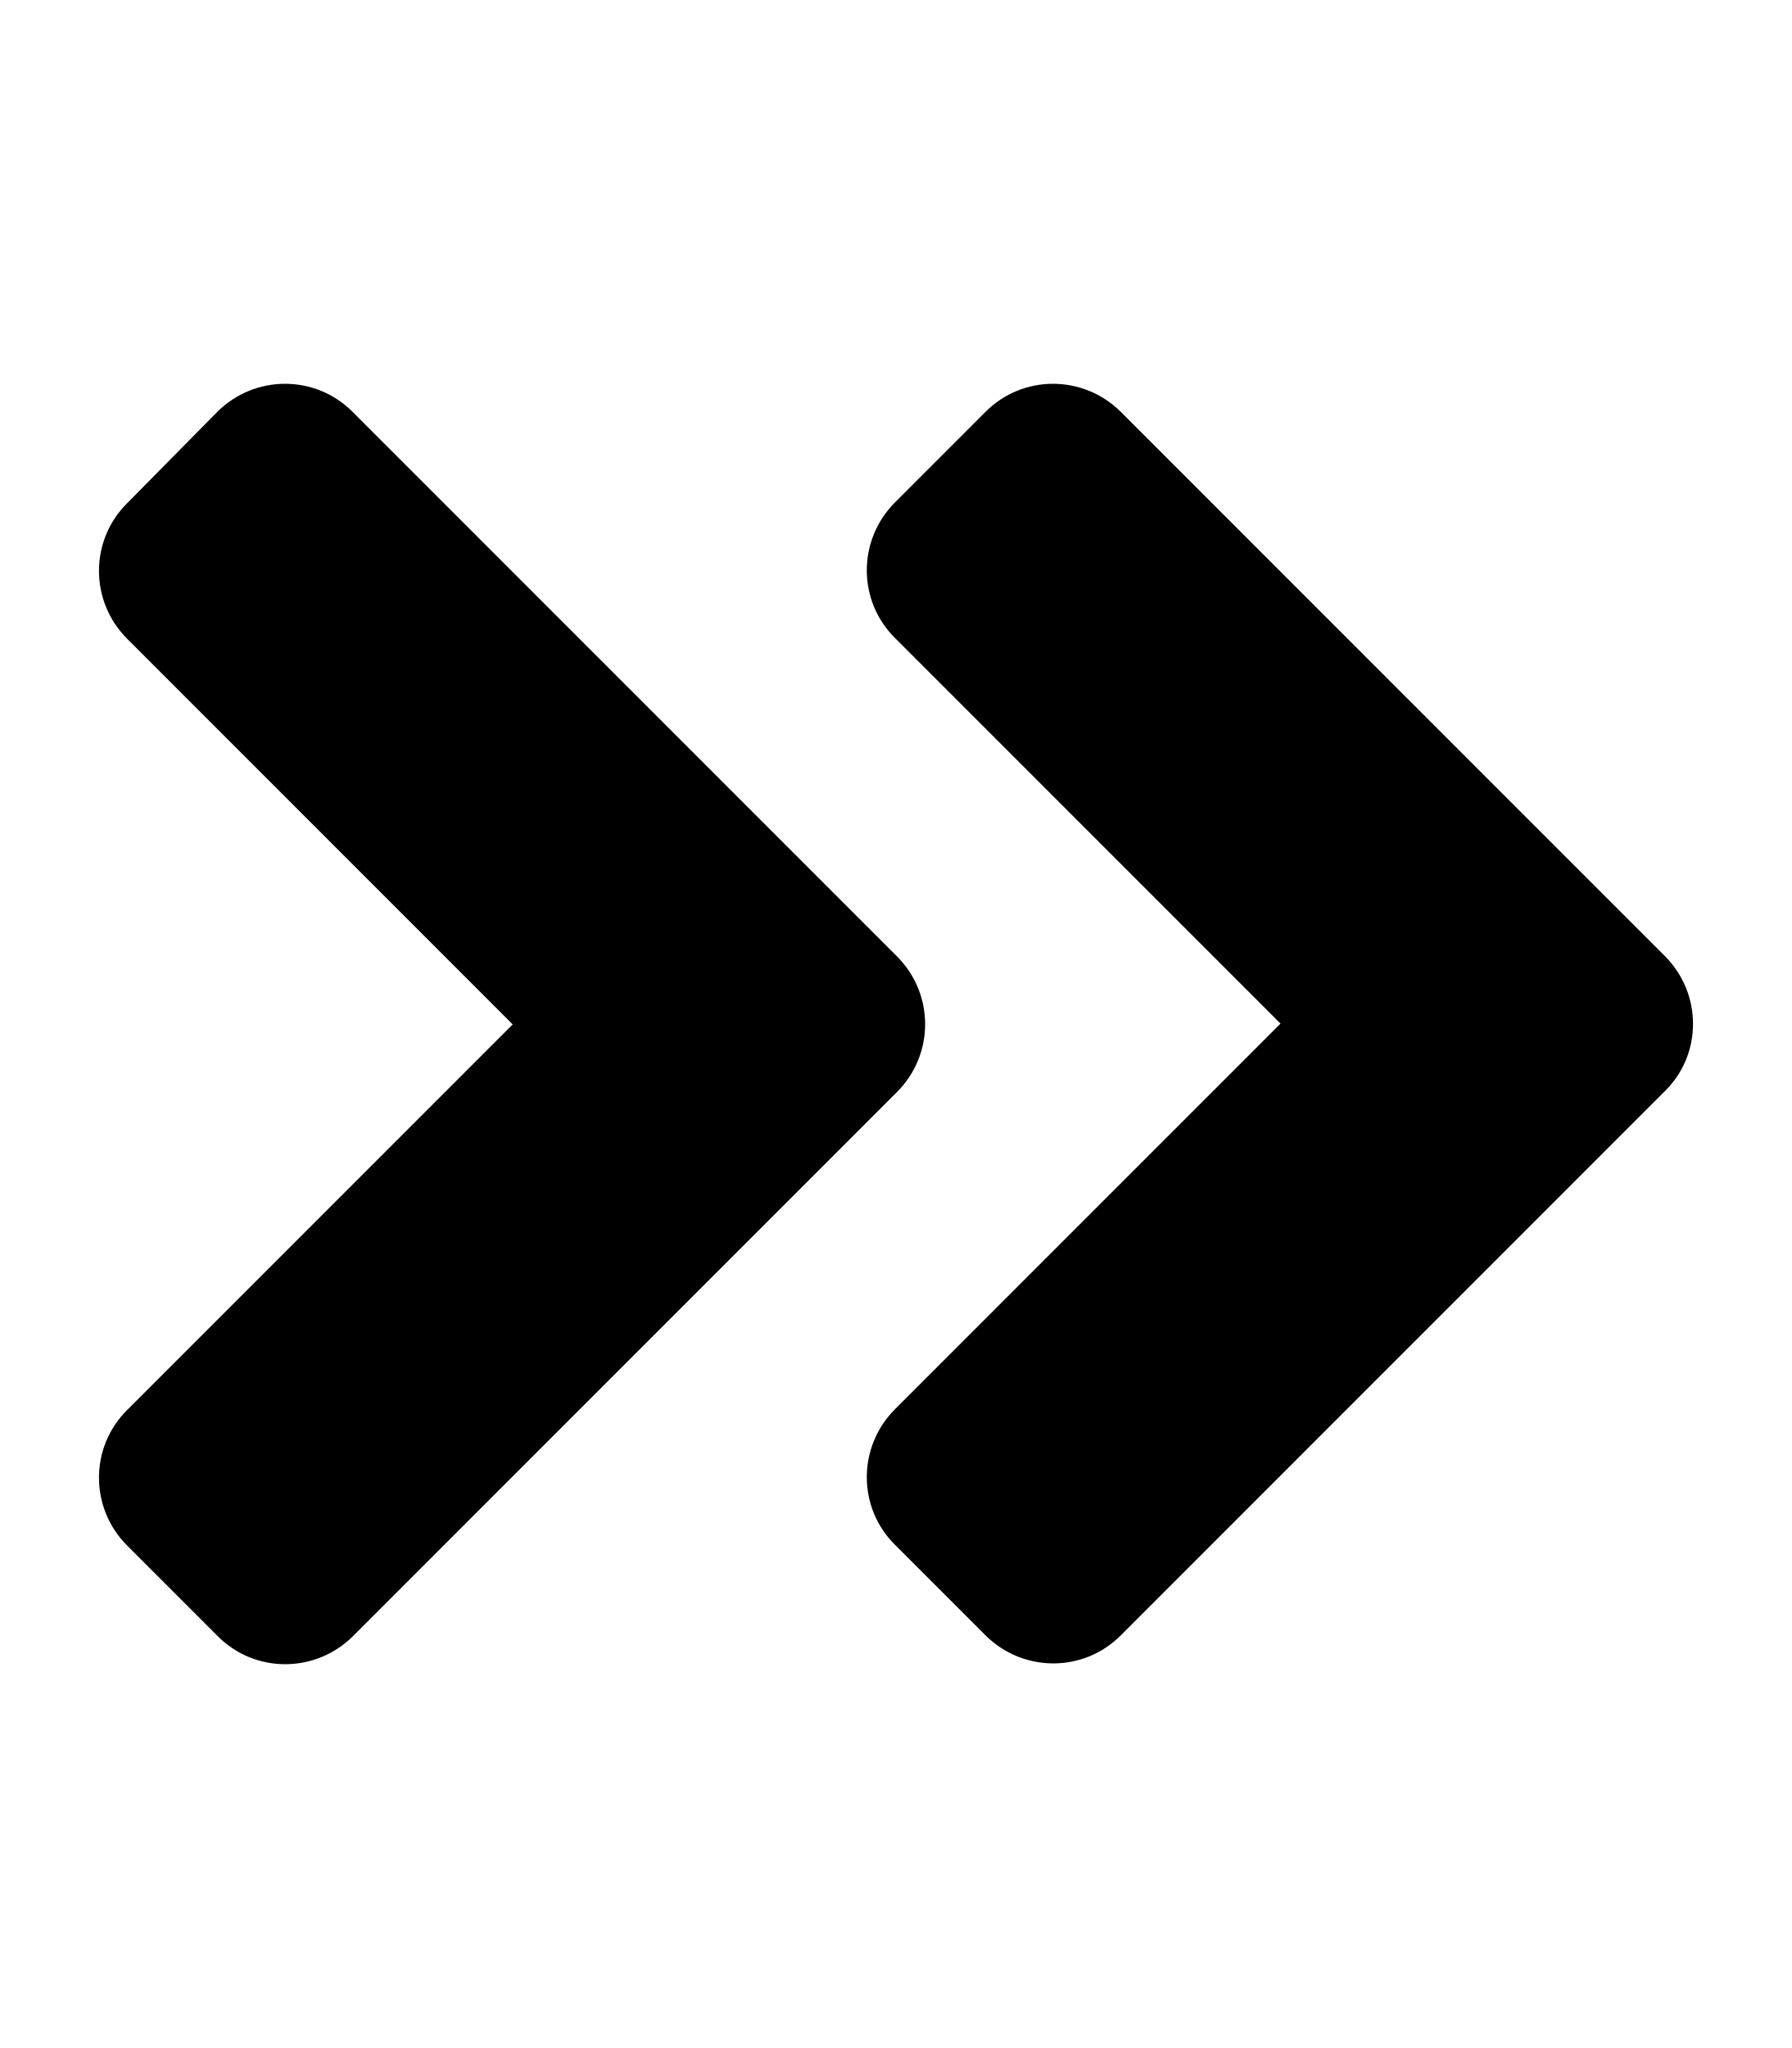
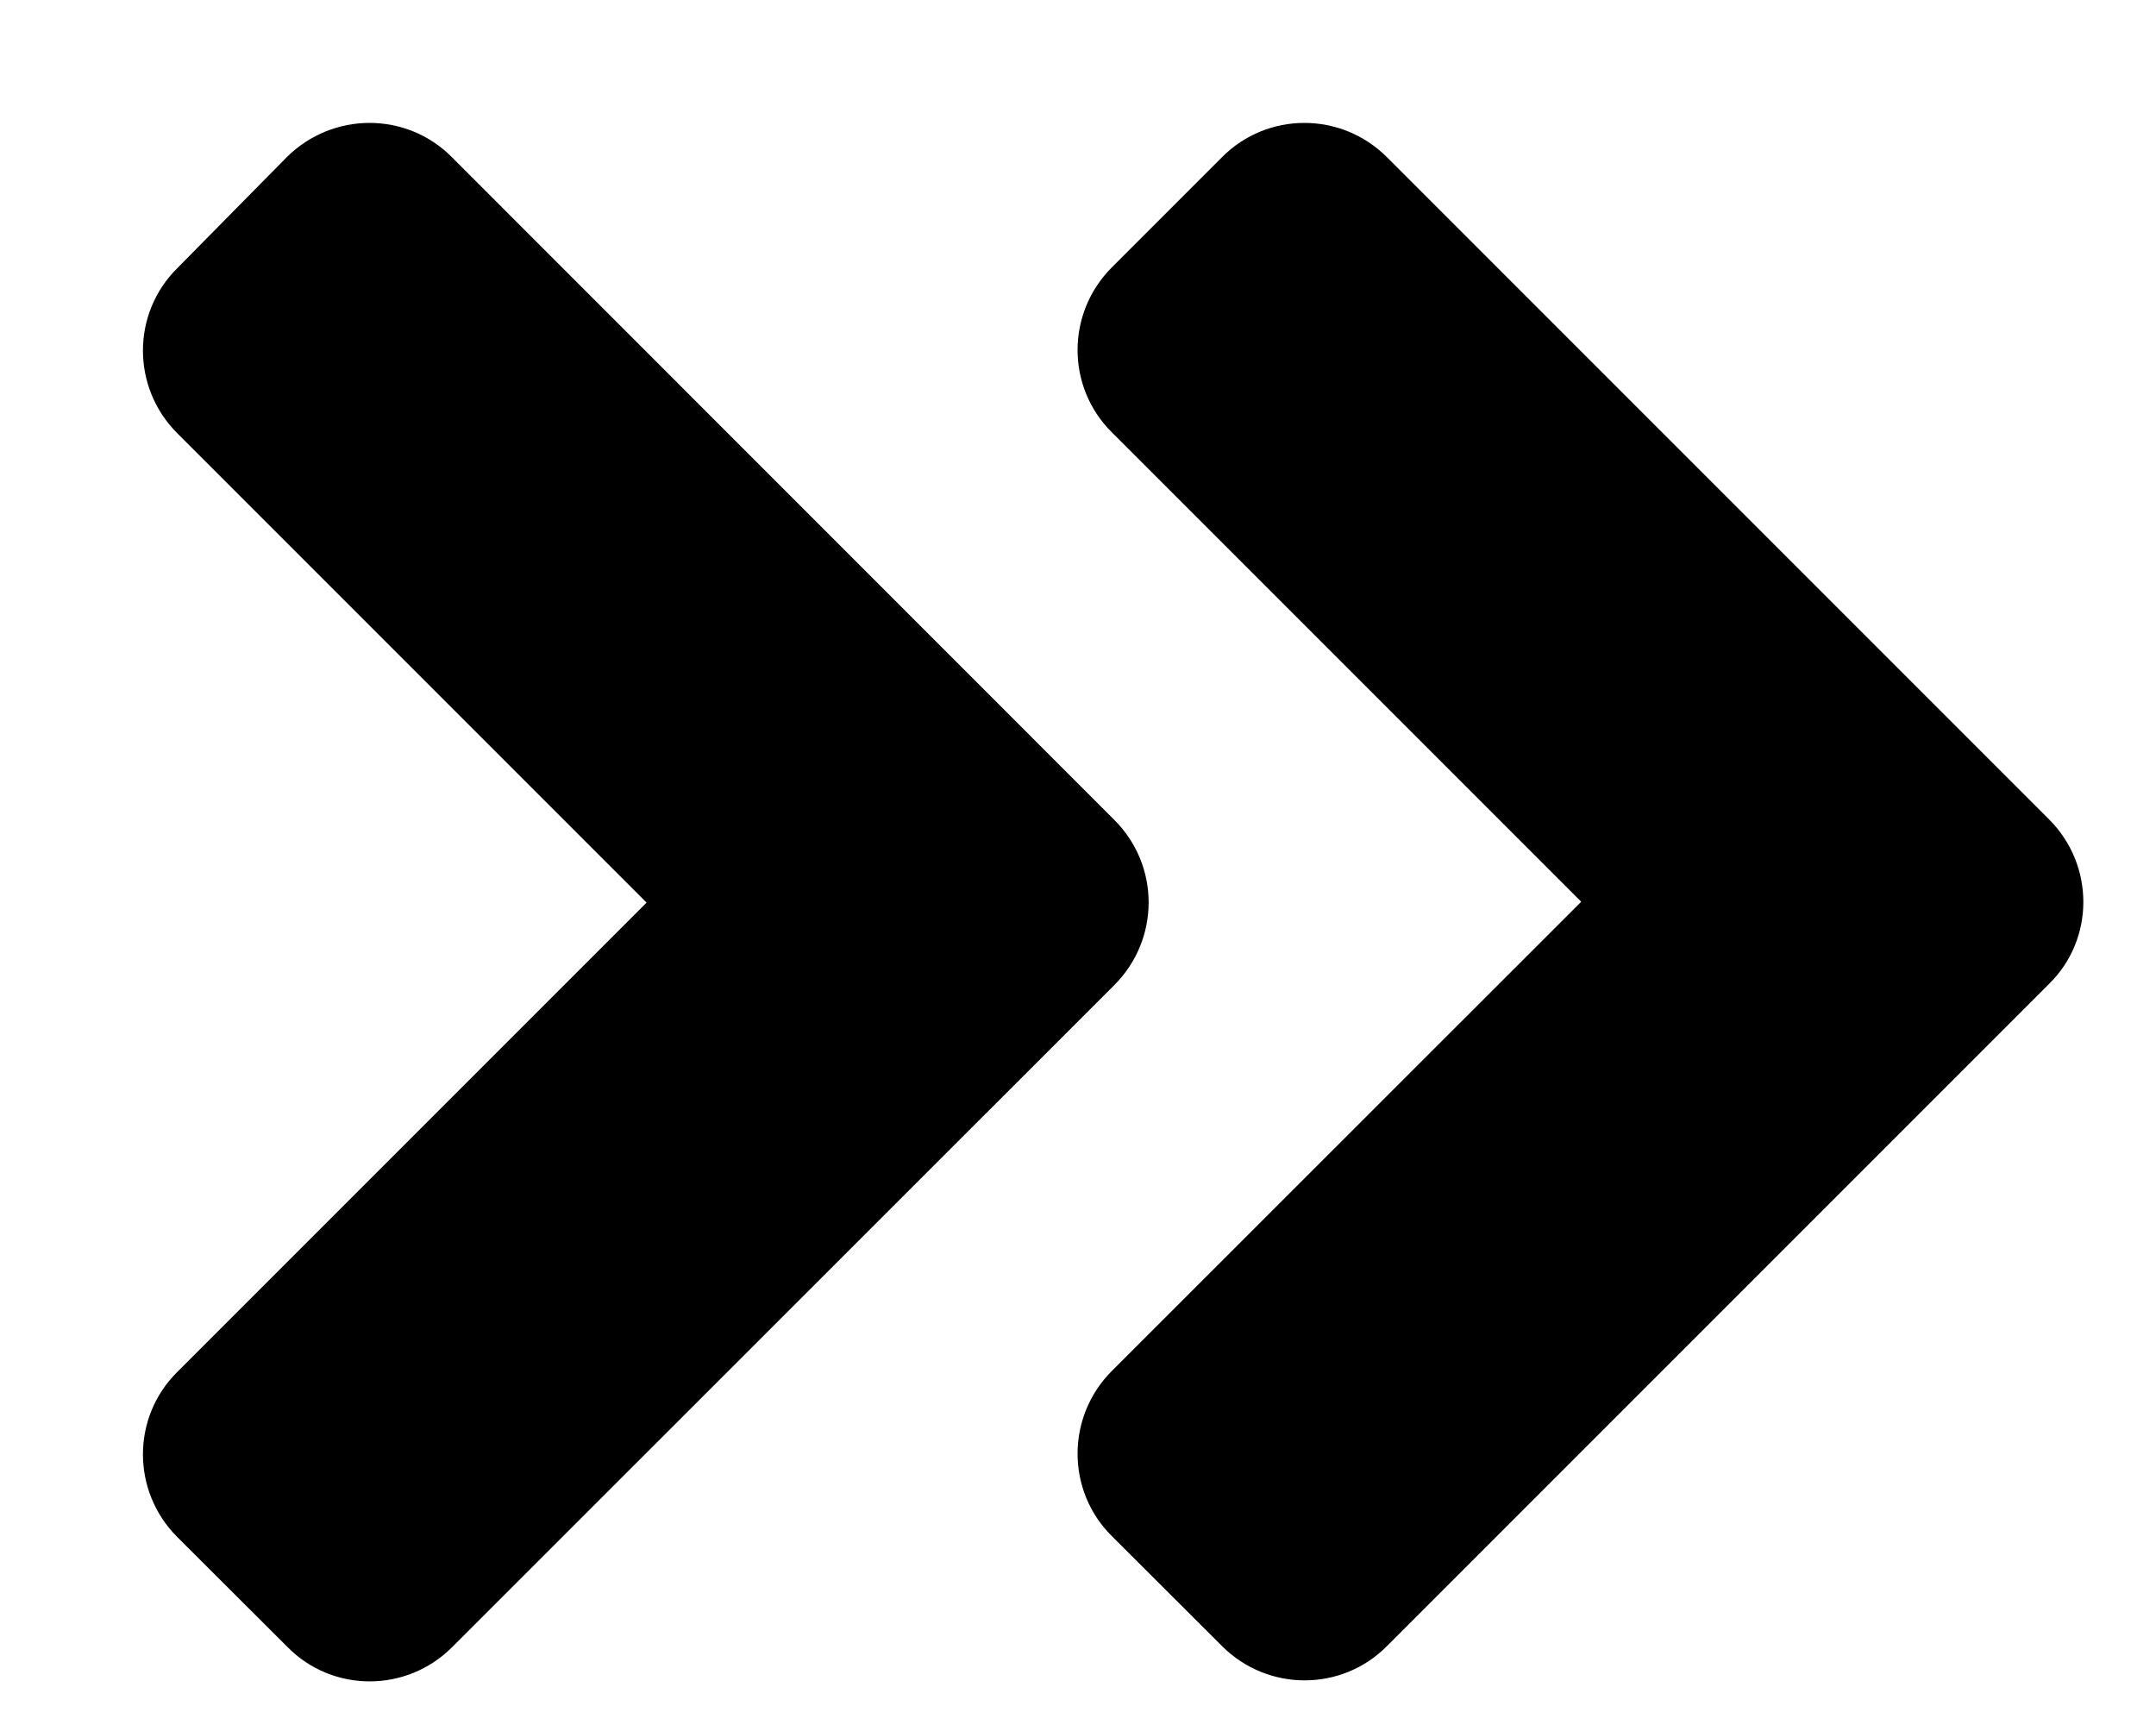
- <svg xmlns="http://www.w3.org/2000/svg" aria-hidden="true" focusable="false" data-prefix="fas" data-icon="angle-double-right" class="svg-inline--fa fa-angle-double-right fa-w-14" role="img" viewBox="0 0 448 512">
-   <path fill="currentColor" d="M224.3 273l-136 136c-9.4 9.4-24.6 9.4-33.9 0l-22.6-22.6c-9.4-9.4-9.4-24.6 0-33.9l96.4-96.4-96.4-96.4c-9.4-9.4-9.4-24.6 0-33.9L54.3 103c9.4-9.4 24.6-9.4 33.9 0l136 136c9.5 9.4 9.5 24.6.1 34zm192-34l-136-136c-9.4-9.4-24.6-9.4-33.9 0l-22.6 22.6c-9.4 9.4-9.4 24.6 0 33.9l96.4 96.4-96.4 96.4c-9.4 9.4-9.4 24.6 0 33.9l22.6 22.6c9.4 9.4 24.6 9.4 33.9 0l136-136c9.4-9.2 9.4-24.4 0-33.8z" />
+ <svg xmlns="http://www.w3.org/2000/svg" width="10" height="8" viewBox="0 0 10 8" fill="none">
+   <path d="M5.169 4.568L2.098 7.638C1.886 7.851 1.543 7.851 1.333 7.638L0.822 7.128C0.61 6.916 0.61 6.573 0.822 6.363L2.999 4.186L0.822 2.009C0.61 1.797 0.61 1.454 0.822 1.244L1.33 0.729C1.543 0.517 1.886 0.517 2.096 0.729L5.166 3.8C5.381 4.012 5.381 4.355 5.169 4.568V4.568ZM9.504 3.8L6.433 0.729C6.221 0.517 5.878 0.517 5.668 0.729L5.157 1.24C4.945 1.452 4.945 1.795 5.157 2.005L7.334 4.182L5.157 6.358C4.945 6.57 4.945 6.914 5.157 7.124L5.668 7.634C5.88 7.846 6.223 7.846 6.433 7.634L9.504 4.563C9.716 4.355 9.716 4.012 9.504 3.8Z" fill="black" />
</svg>
